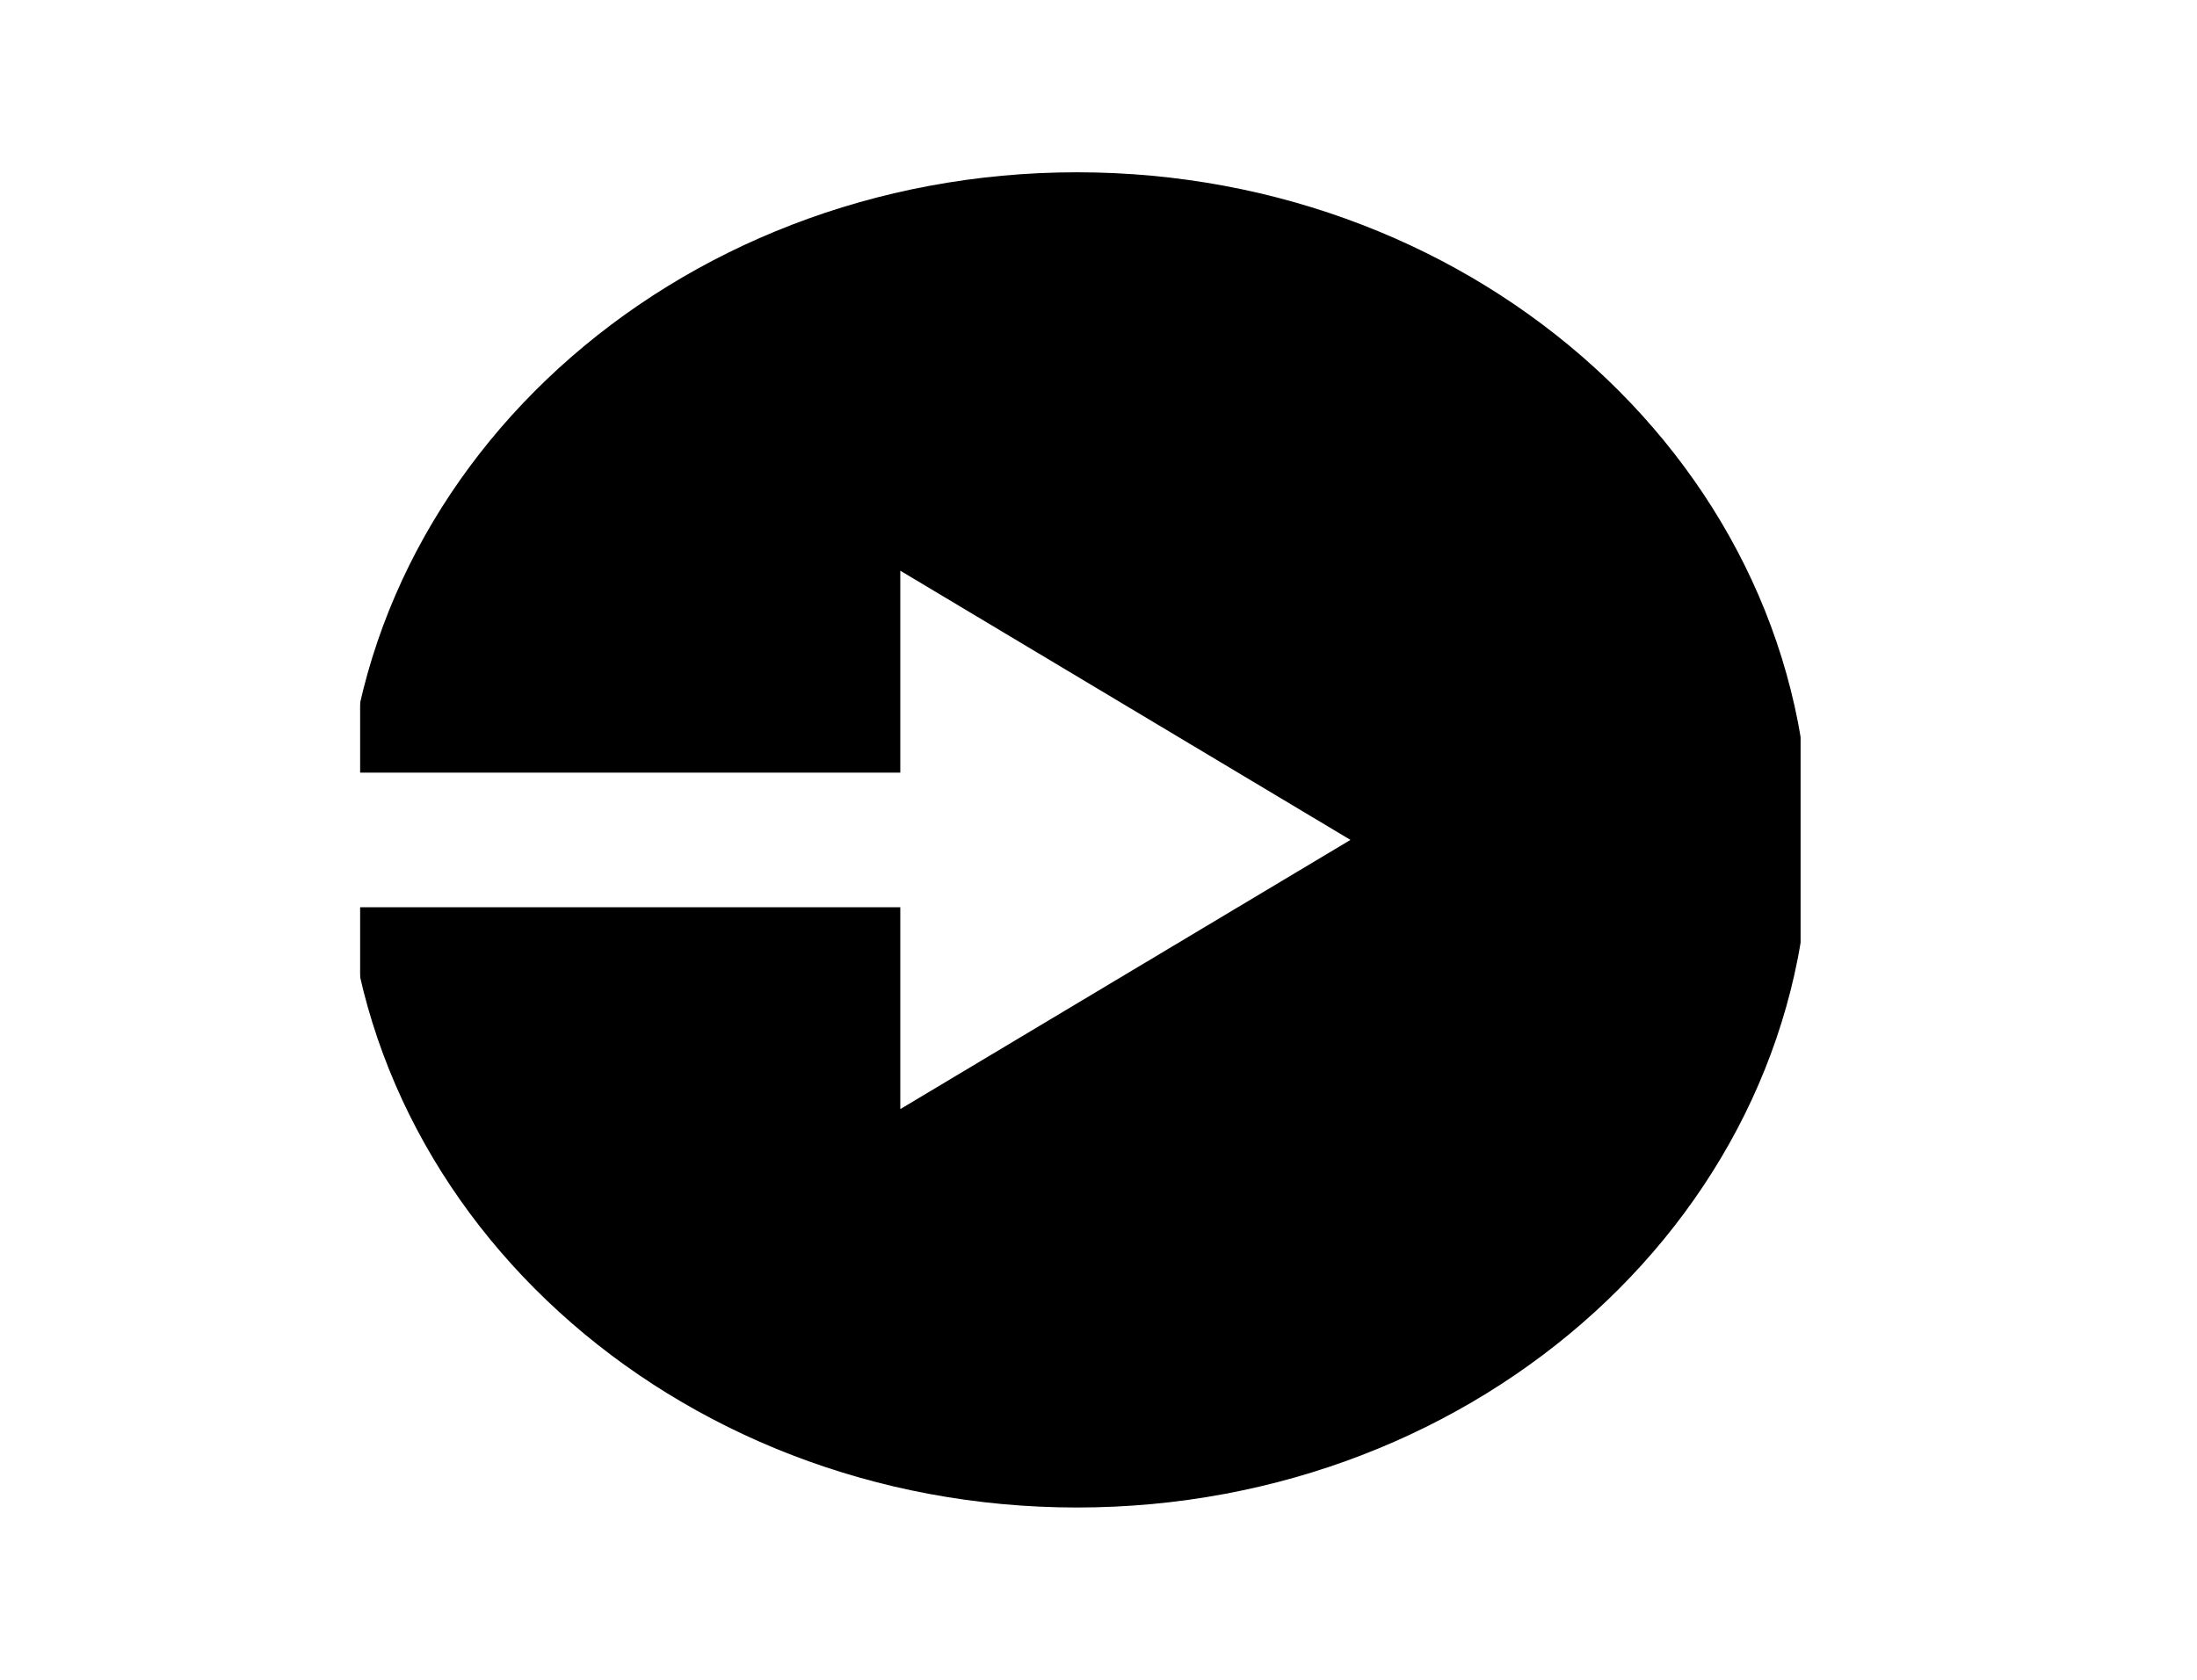
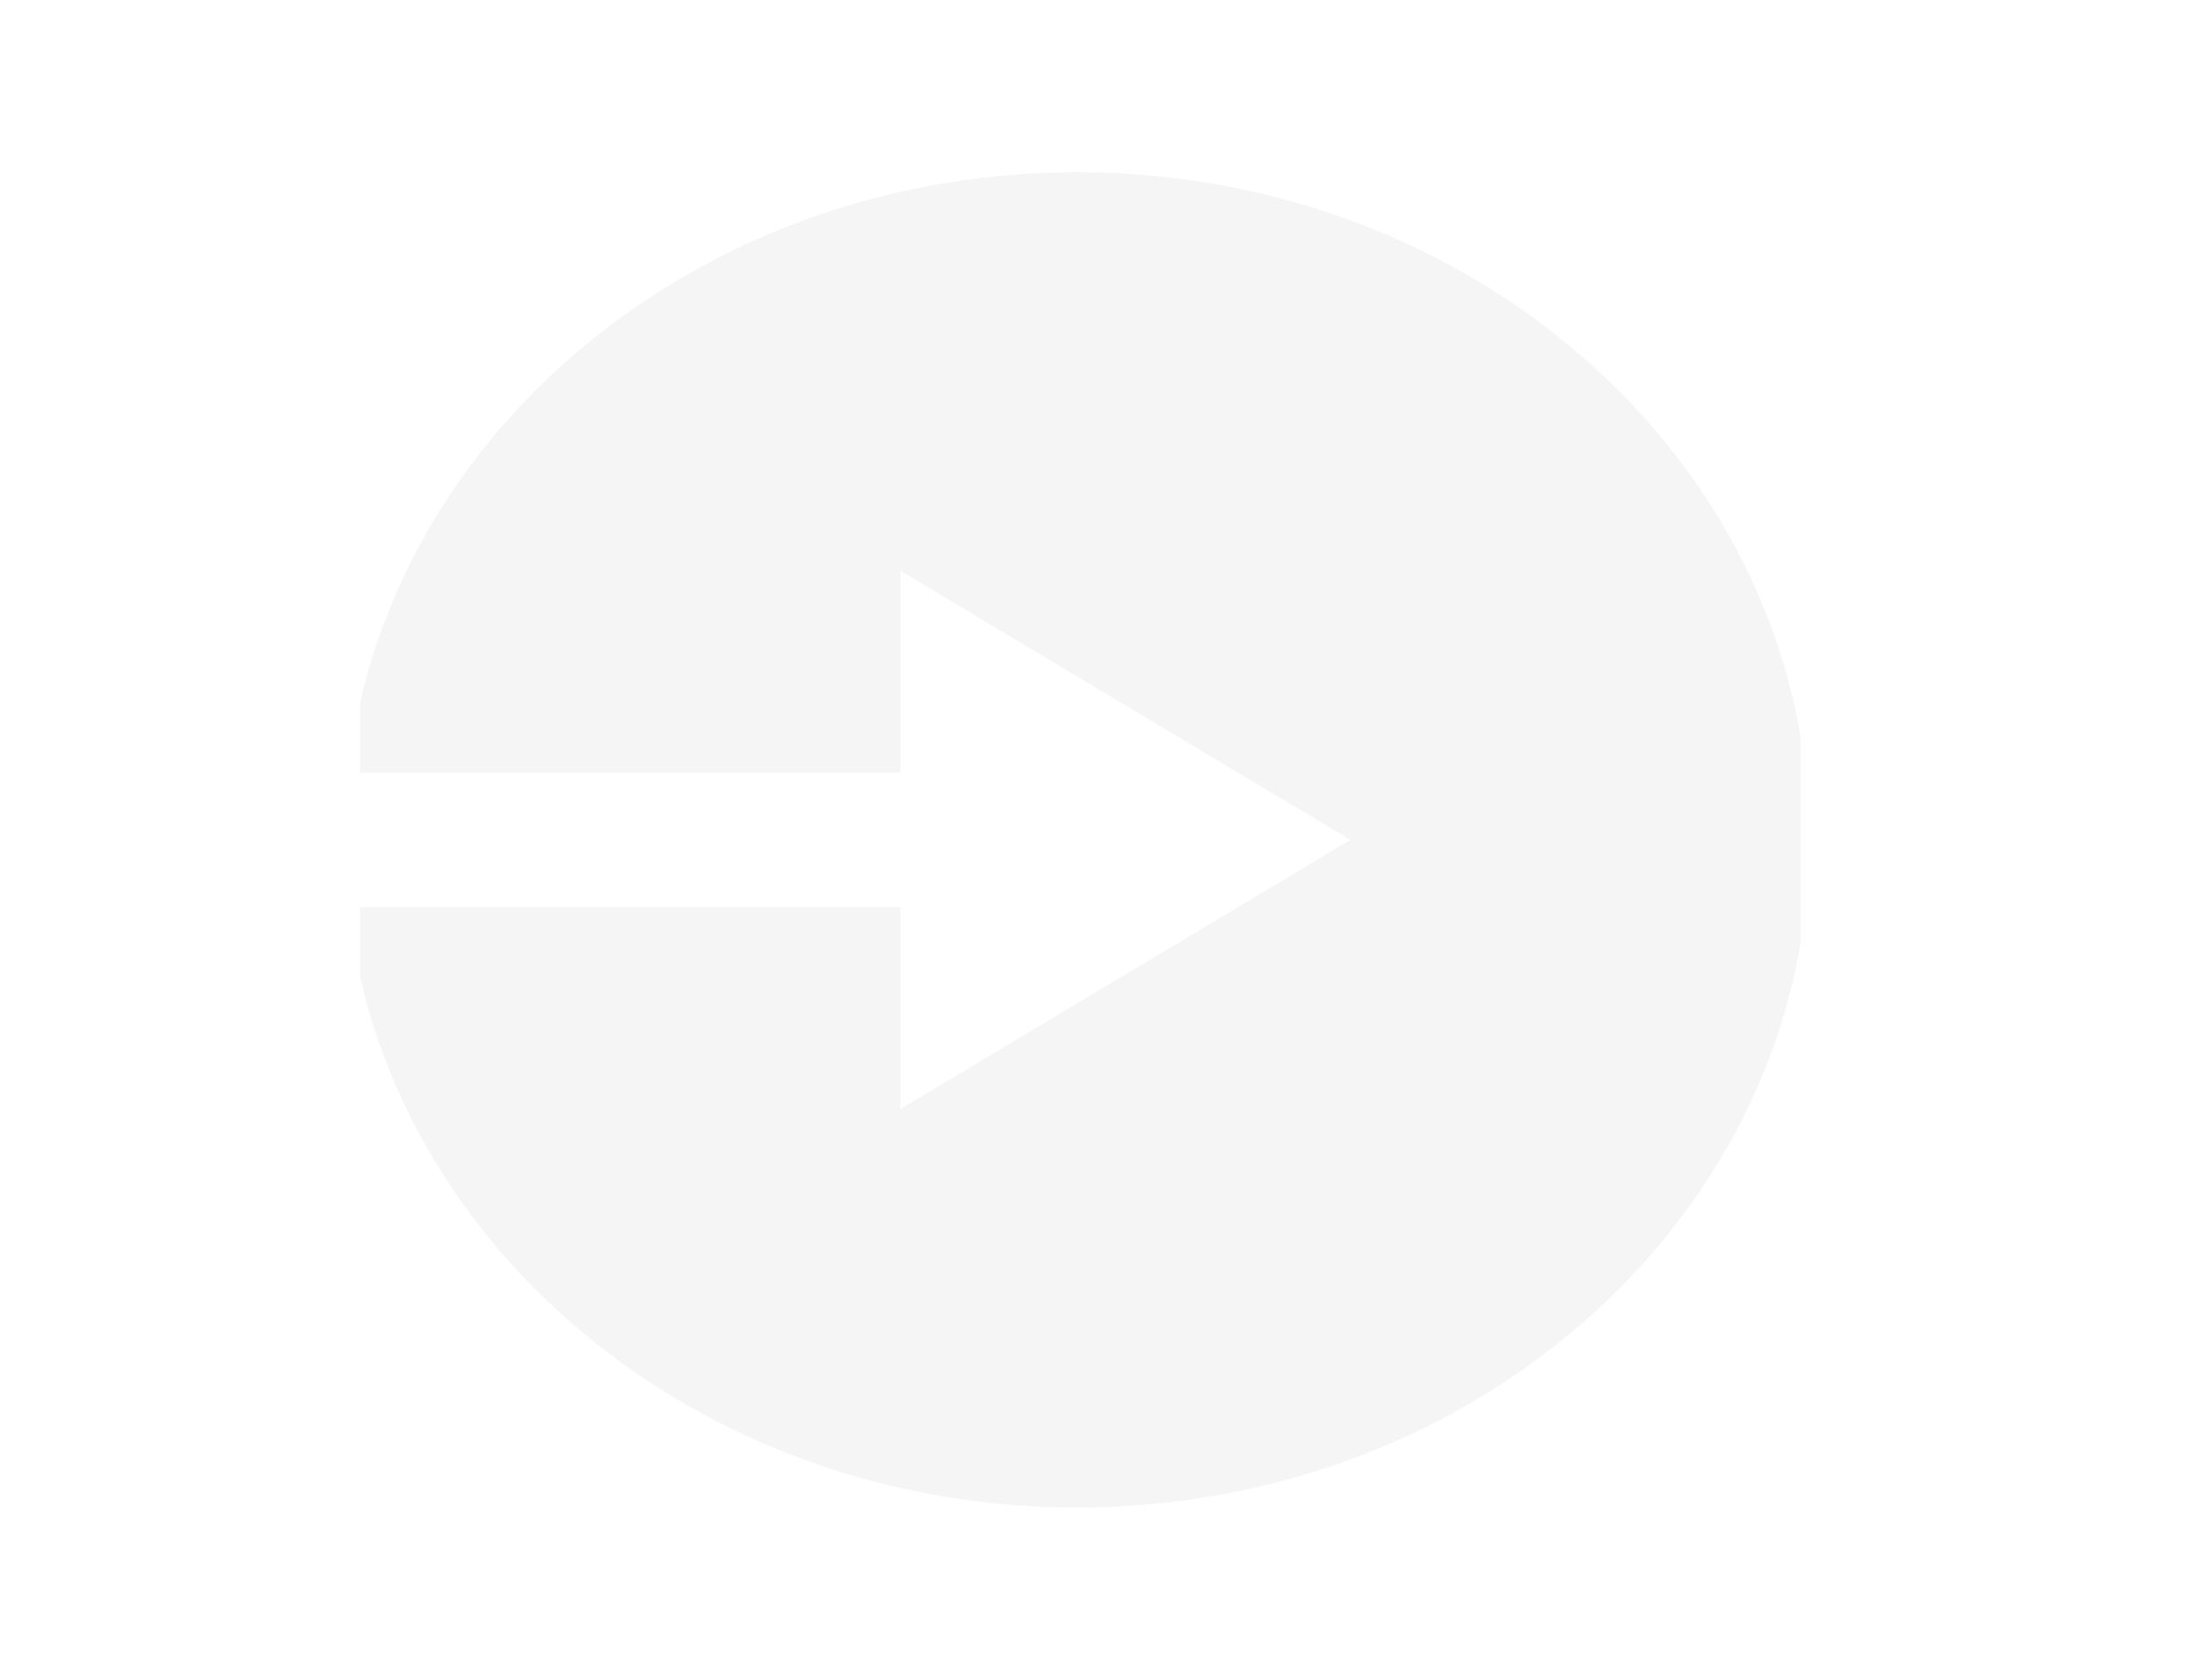
<svg xmlns="http://www.w3.org/2000/svg" width="51" height="39" viewBox="0 0 51 39" fill="none">
  <mask id="mask0_63_132" style="mask-type:alpha" maskUnits="userSpaceOnUse" x="8" y="4" width="34" height="31">
-     <ellipse cx="25" cy="19.5" rx="17" ry="15.5" fill="#D9D9D9" />
+     <ellipse cx="25" cy="19.5" rx="17" ry="15.5" fill="#f5f5f5" />
  </mask>
  <g mask="url(#mask0_63_132)">
-     <path d="M20.899 17.938H8.36V5.438C8.36 5.023 8.58 4.626 8.972 4.333C9.364 4.04 9.895 3.875 10.45 3.875H39.708C40.262 3.875 40.794 4.04 41.186 4.333C41.578 4.626 41.798 5.023 41.798 5.438V33.563C41.798 33.977 41.578 34.374 41.186 34.667C40.794 34.961 40.262 35.125 39.708 35.125H10.45C9.895 35.125 9.364 34.961 8.972 34.667C8.58 34.374 8.36 33.977 8.36 33.563V21.063H20.899V25.75L31.349 19.5L20.899 13.25V17.938Z" fill="black" />
+     <path d="M20.899 17.938H8.36V5.438C8.36 5.023 8.58 4.626 8.972 4.333C9.364 4.04 9.895 3.875 10.45 3.875H39.708C40.262 3.875 40.794 4.04 41.186 4.333C41.578 4.626 41.798 5.023 41.798 5.438V33.563C41.798 33.977 41.578 34.374 41.186 34.667C40.794 34.961 40.262 35.125 39.708 35.125H10.45C9.895 35.125 9.364 34.961 8.972 34.667C8.58 34.374 8.36 33.977 8.36 33.563V21.063H20.899V25.75L31.349 19.5L20.899 13.25V17.938Z" fill="#f5f5f5" />
  </g>
</svg>
